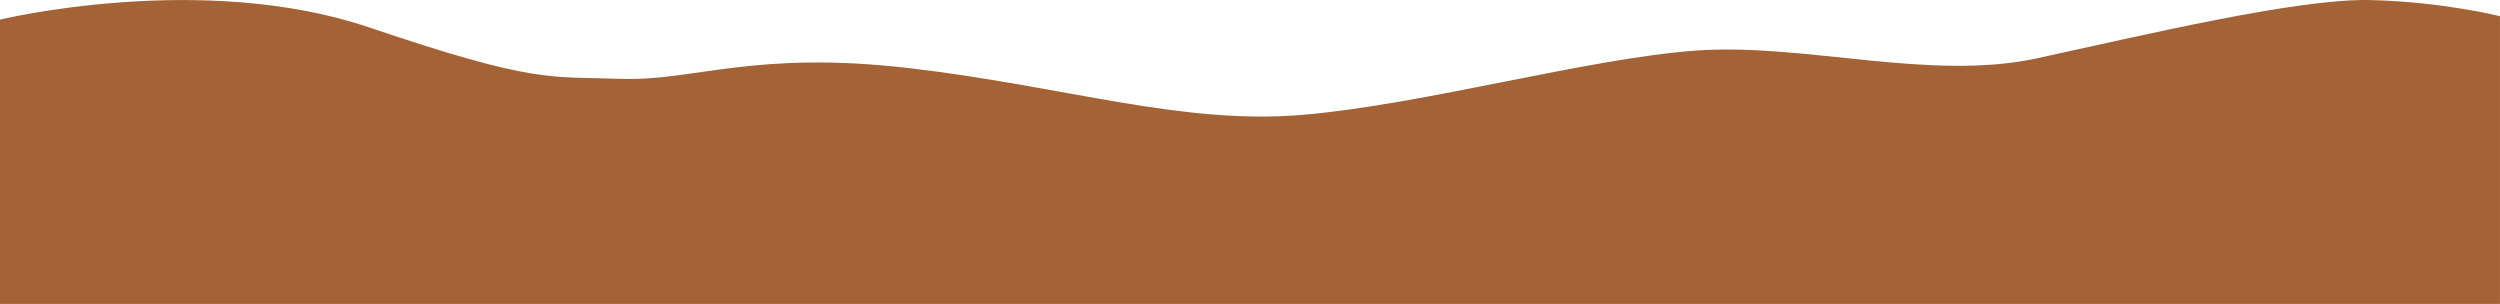
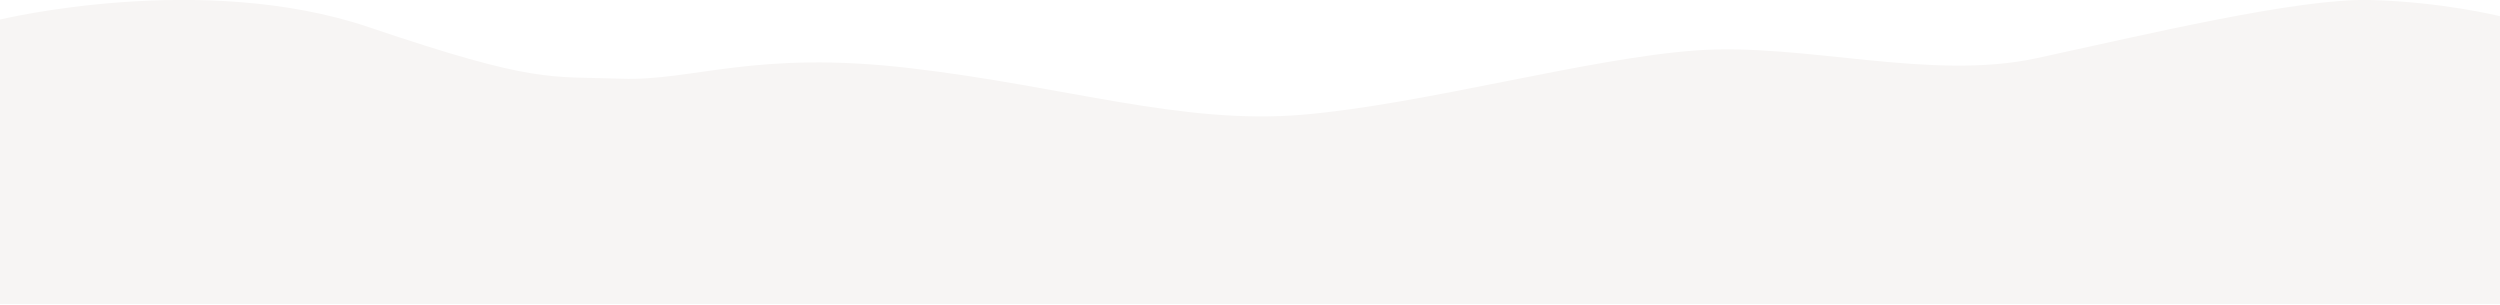
- <svg xmlns="http://www.w3.org/2000/svg" version="1.1" id="圖層_1" x="0px" y="0px" viewBox="0 0 972 118.18" style="enable-background:new 0 0 972 118.18;" xml:space="preserve">
+ <svg xmlns="http://www.w3.org/2000/svg" version="1.1" id="圖層_1" x="0px" y="0px" viewBox="0 0 972 118.2" style="enable-background:new 0 0 972 118.2;" xml:space="preserve">
  <style type="text/css">
- 	.st0{fill:#A36336;}
+ 	.st0{fill:#F7F5F4;}
</style>
-   <path class="st0" d="M0,7.62c0,0,78.5-18.97,143.5,3.03s70,19,98,20s51.72-11.24,112.36-4.12S459.5,48.65,506.5,44.65s111-22,153-25  s90.95,12.04,132.47,3.02c41.53-9.02,101.3-23.28,129.41-22.65c28.11,0.63,50.61,6.27,50.61,6.27v111.89H0V7.62z" />
+   <path class="st0" d="M0,7.6c0,0,78.5-19,143.5,3s70,19,98,20s51.7-11.2,112.4-4.1s105.6,22.1,152.6,18.1s111-22,153-25  s91,12,132.5,3c41.5-9,101.3-23.3,129.4-22.6C949.5,0.7,972,6.3,972,6.3v111.9H0V7.6z" />
</svg>
